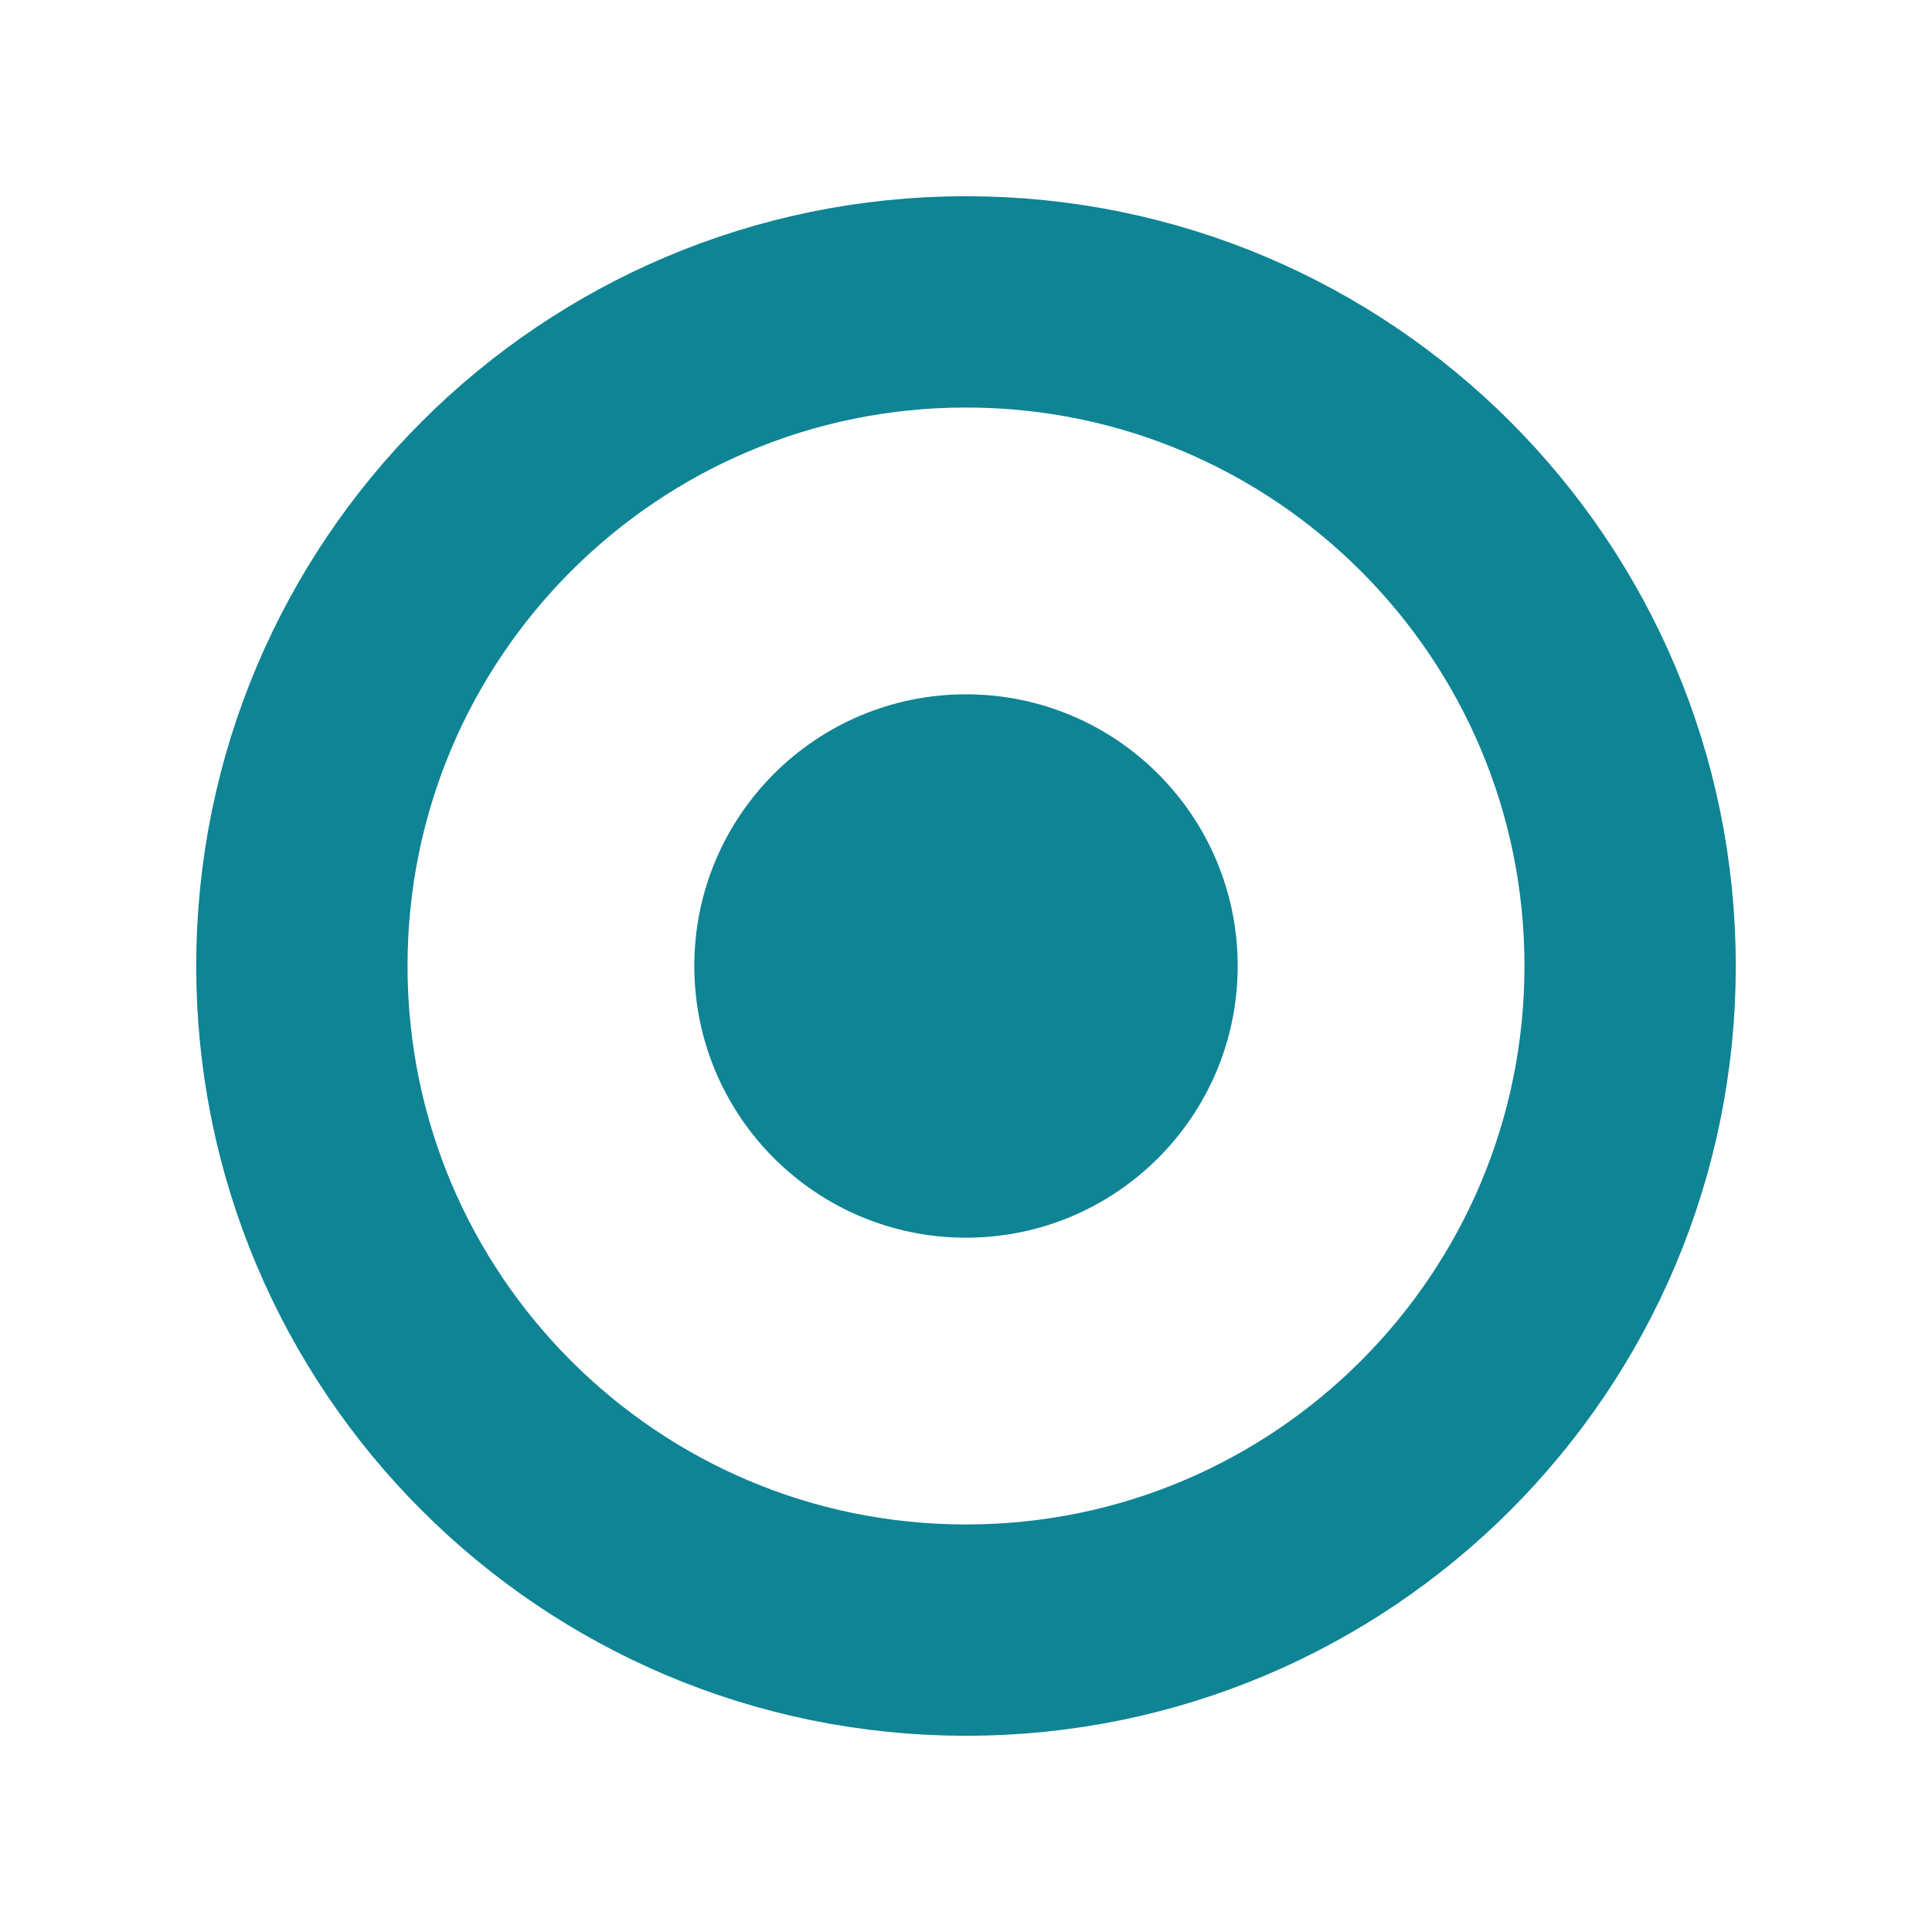
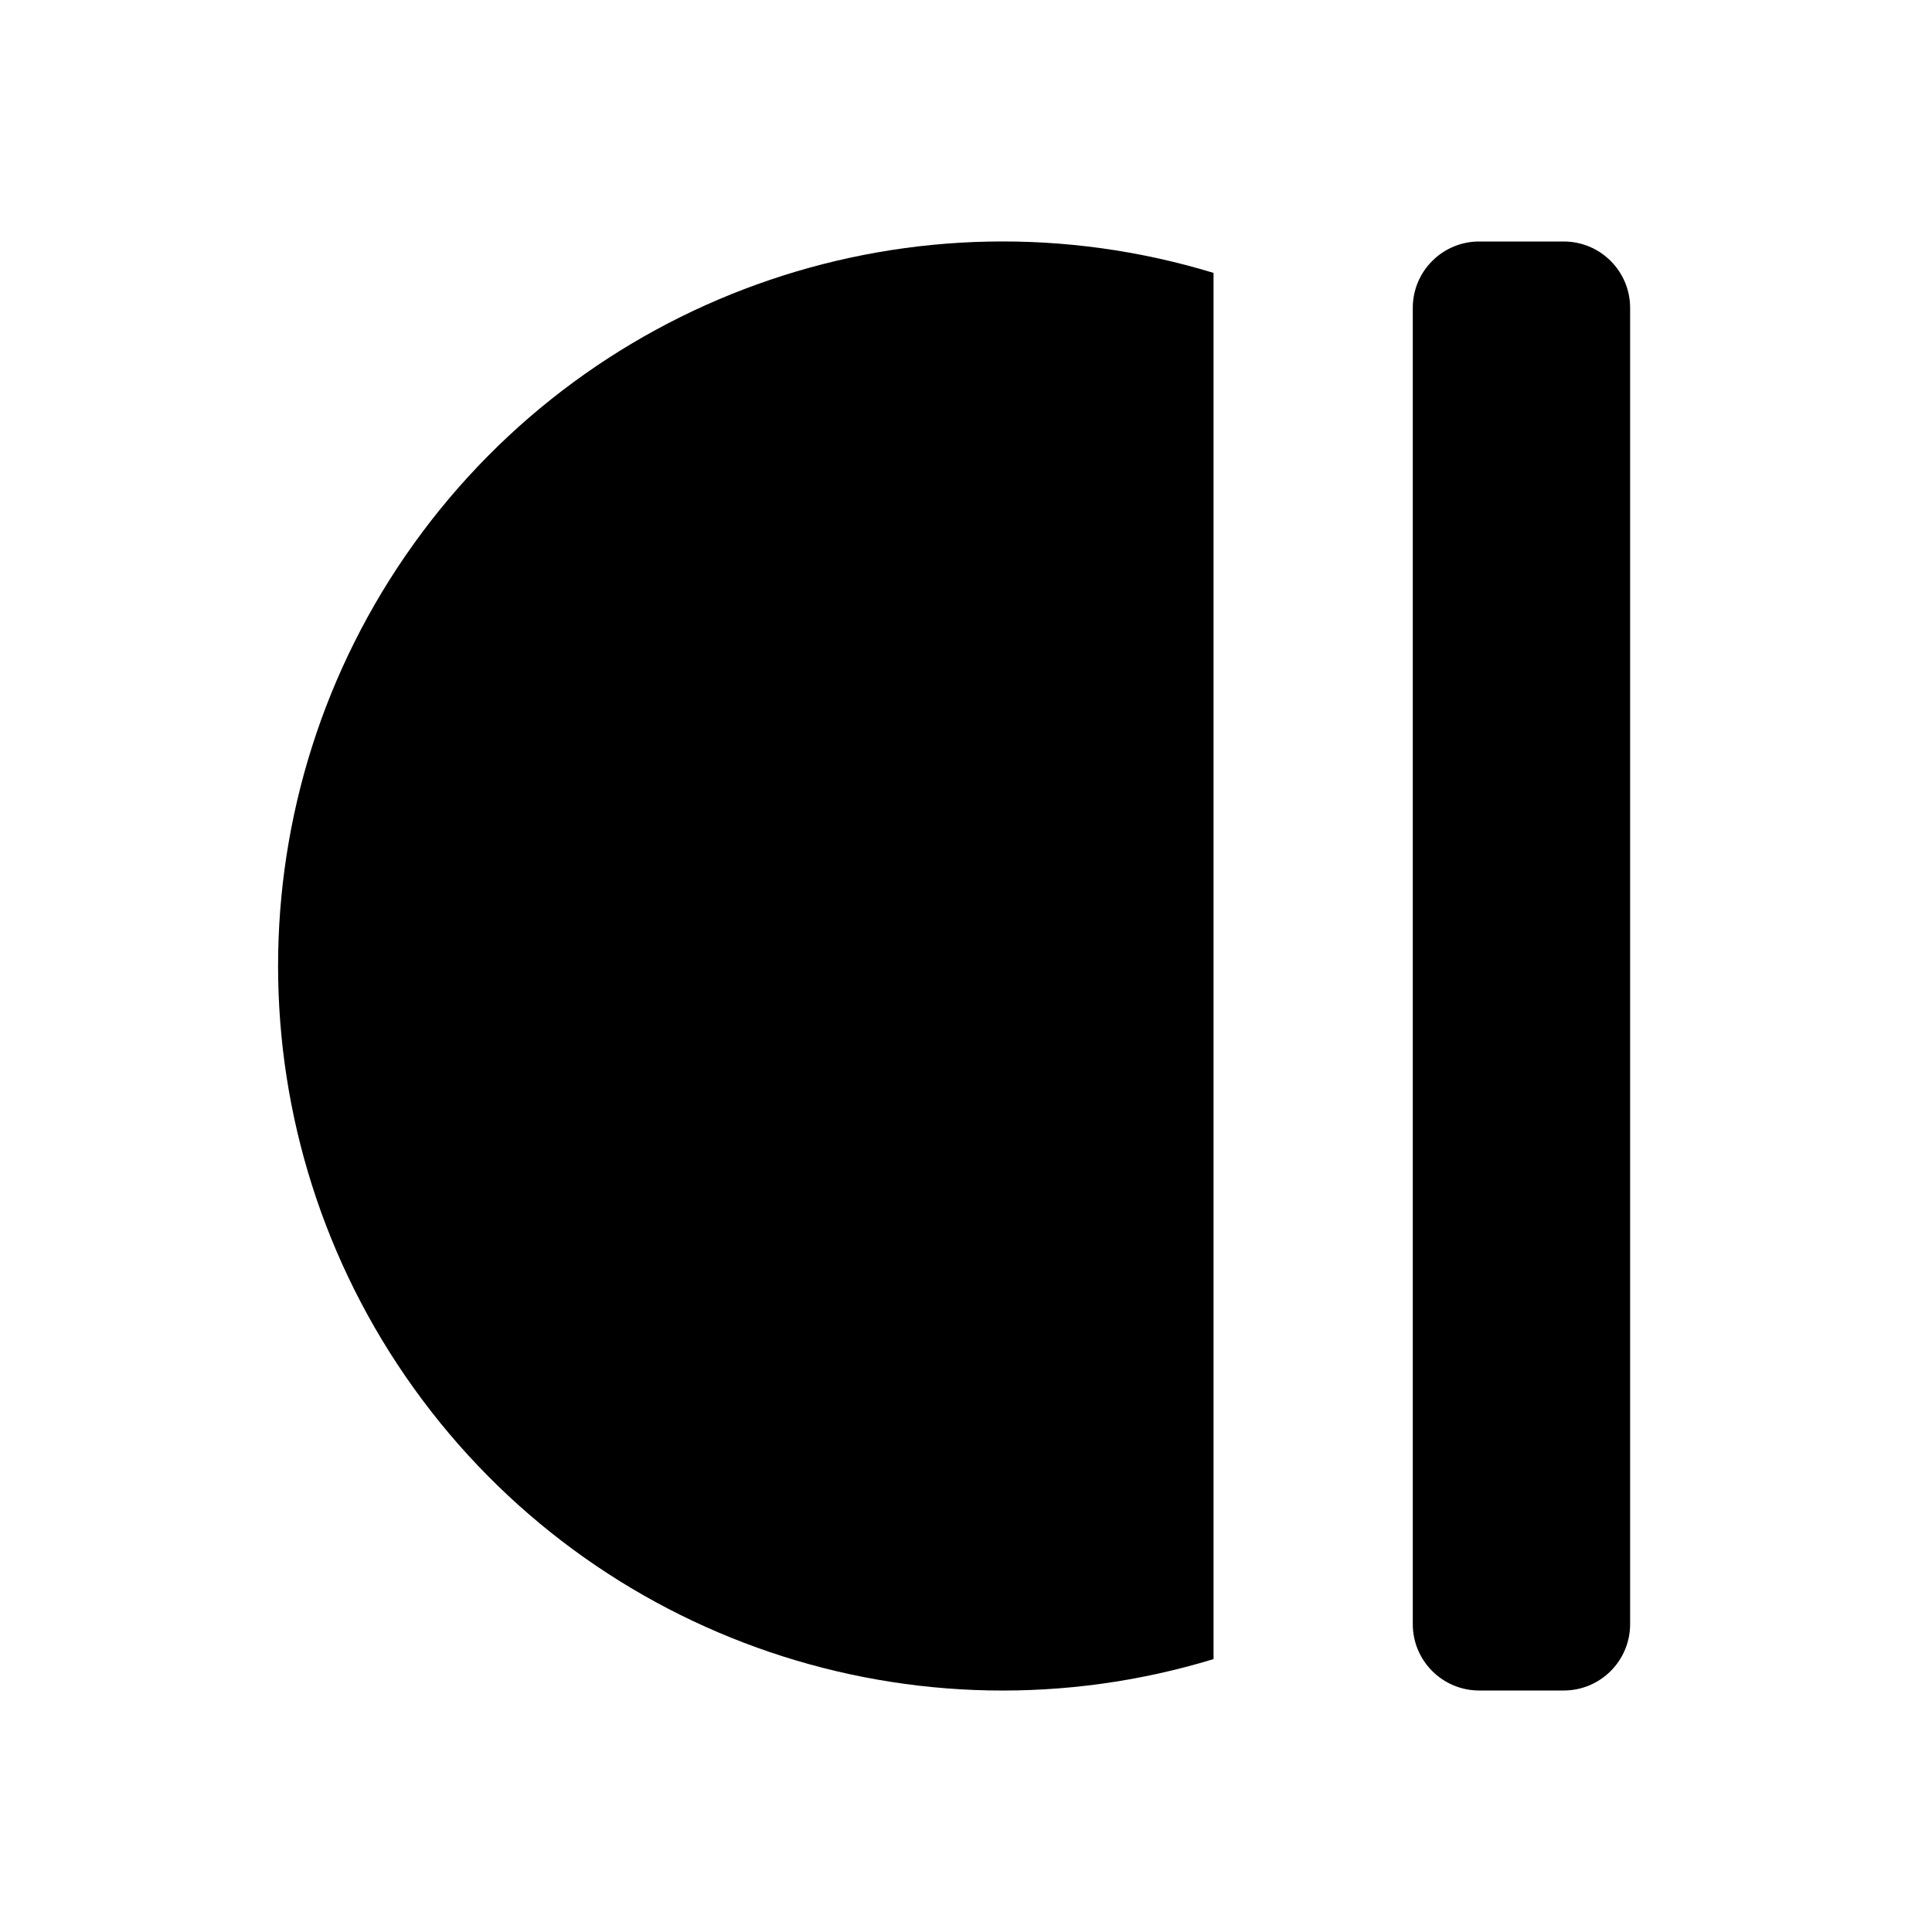
- <svg xmlns="http://www.w3.org/2000/svg" viewBox="0 0 32 32">
-   <circle cx="16" cy="16" r="11" fill="none" stroke="#0e8494" stroke-width="3.5" />
-   <circle cx="16" cy="16" r="4.5" fill="#0e8494" />
+ <svg xmlns="http://www.w3.org/2000/svg" viewBox="0 0 32 32" fill="#000">
+   <style>@media (prefers-color-scheme: dark){path{fill:#eef0f4}}</style>
+   <path d="M20.1 4.52A12 12 0 1 0 20.1 27.48Z" />
+   <path d="M24.5 4H25.9A1.1 1.1 0 0 1 27 5.1V26.9A1.1 1.1 0 0 1 25.9 28H24.5A1.1 1.1 0 0 1 23.4 26.9V5.1A1.1 1.1 0 0 1 24.5 4Z" />
</svg>
